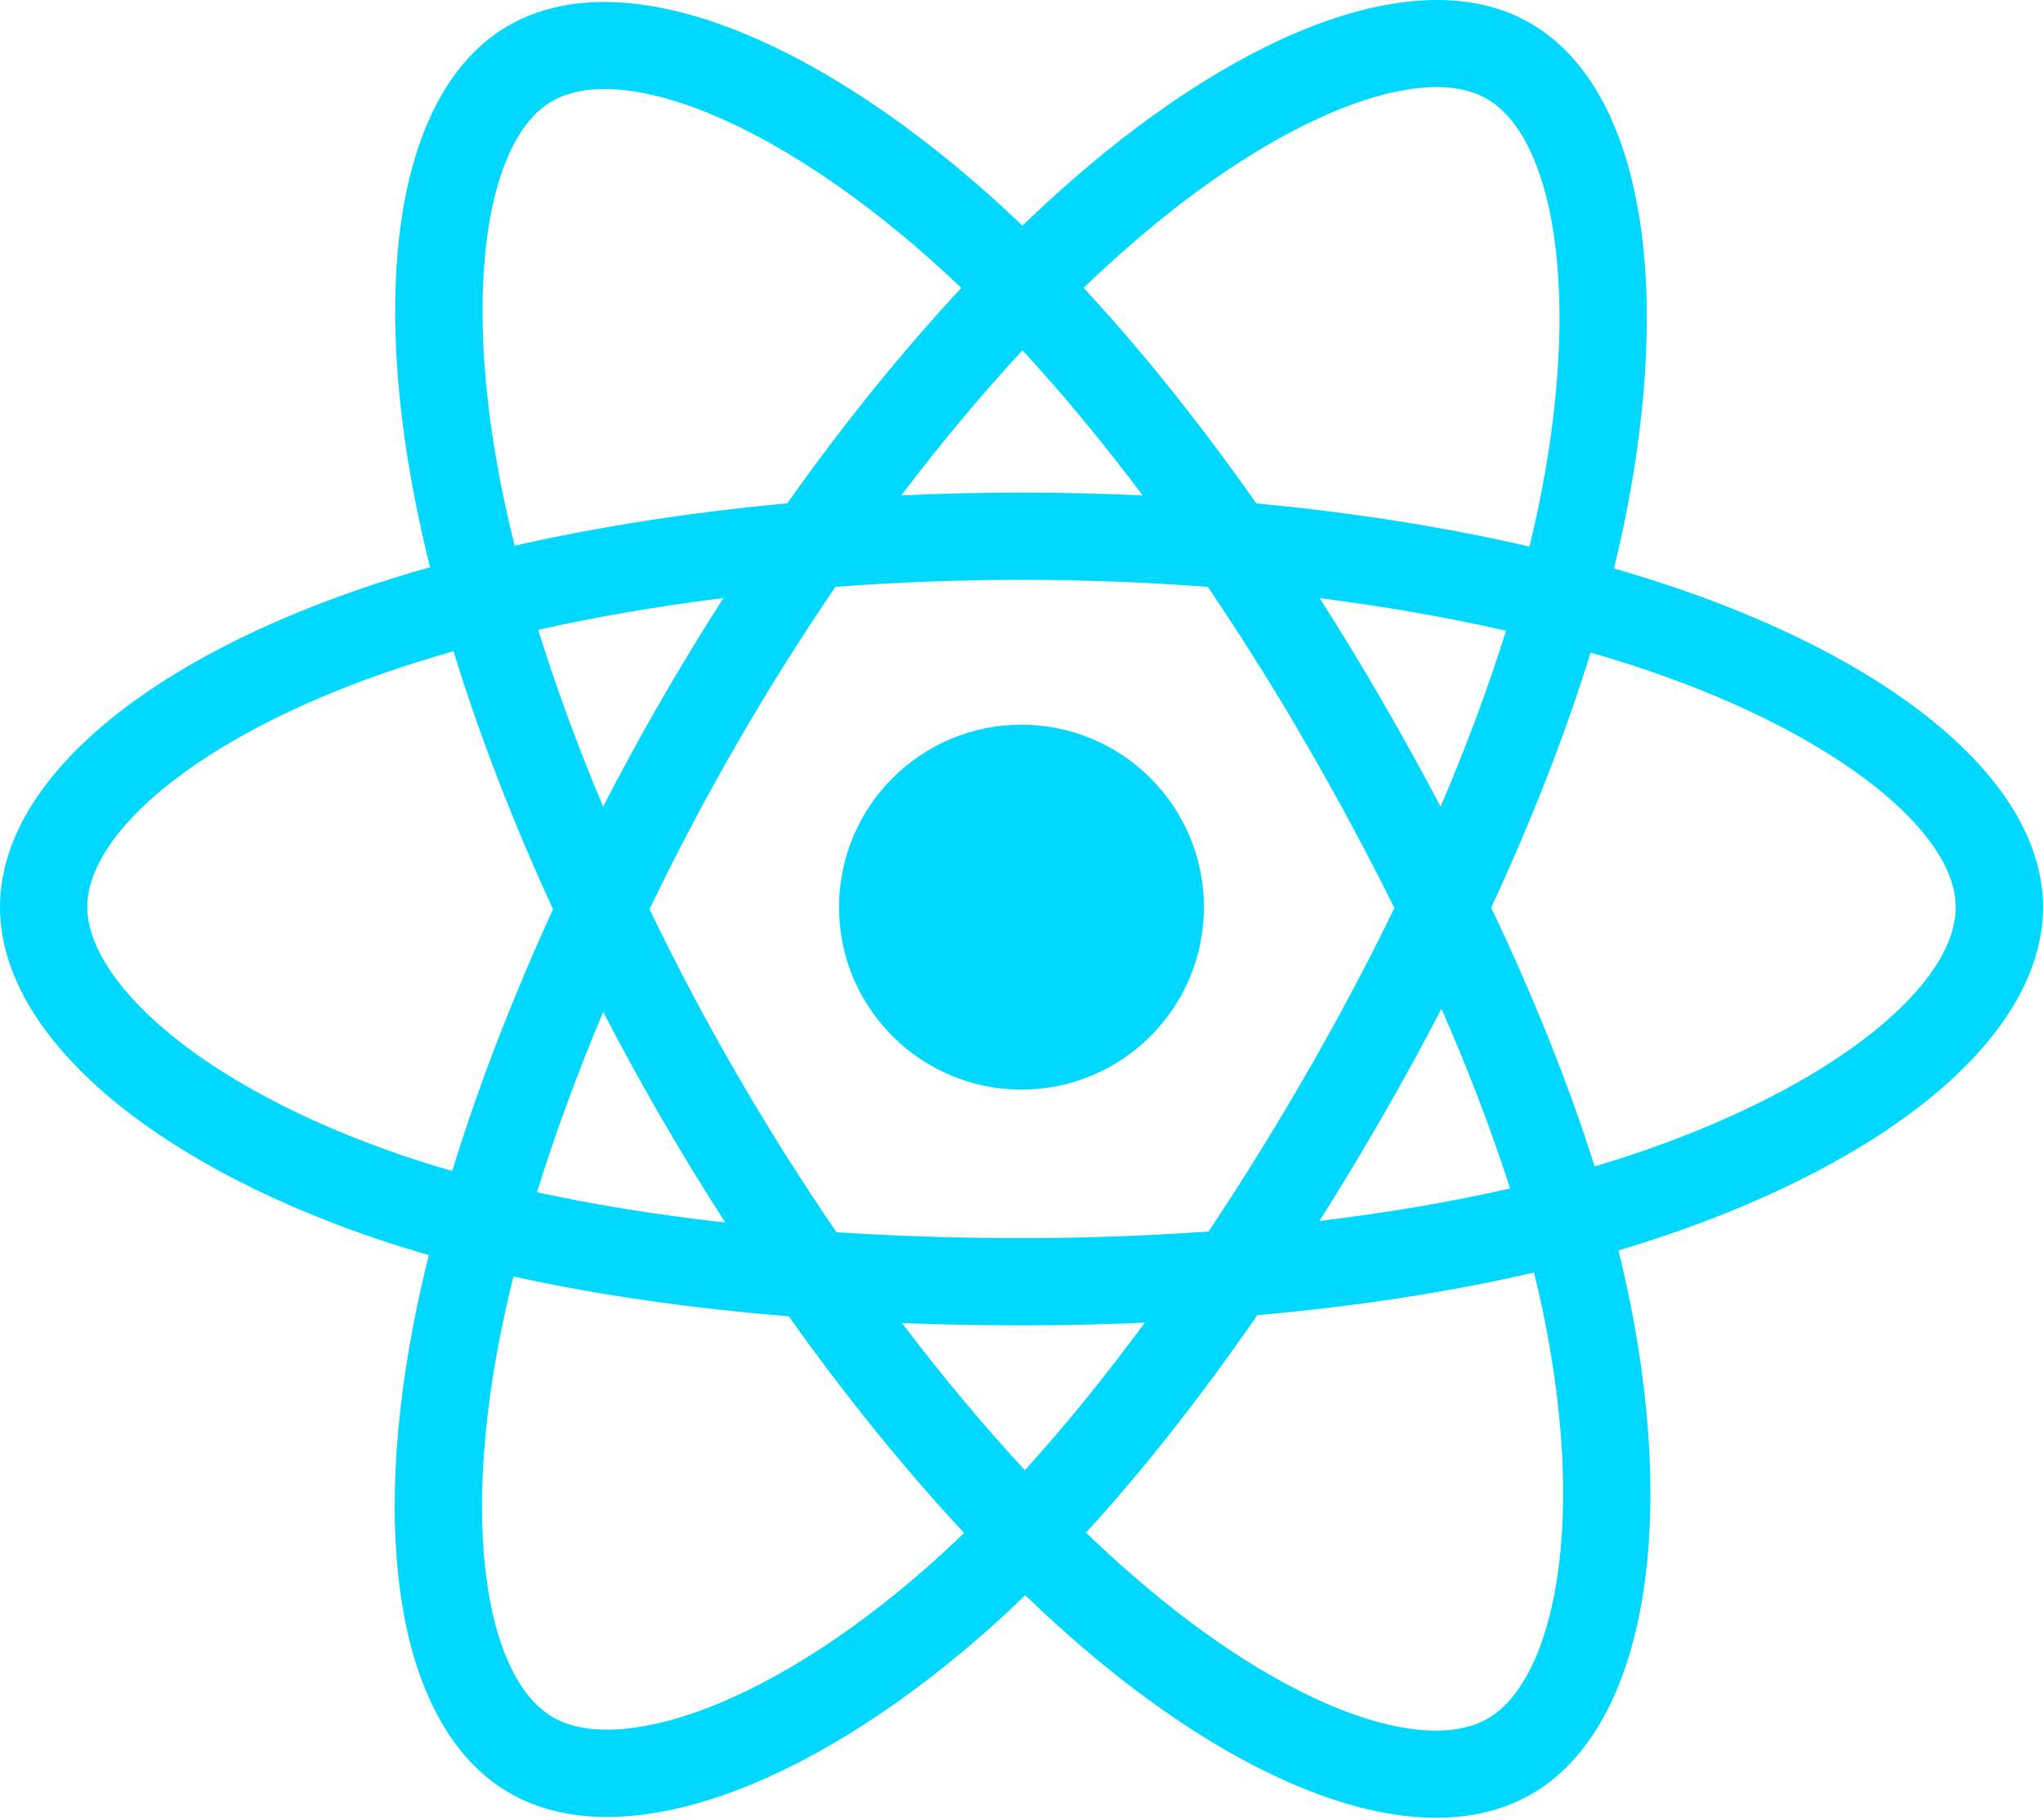
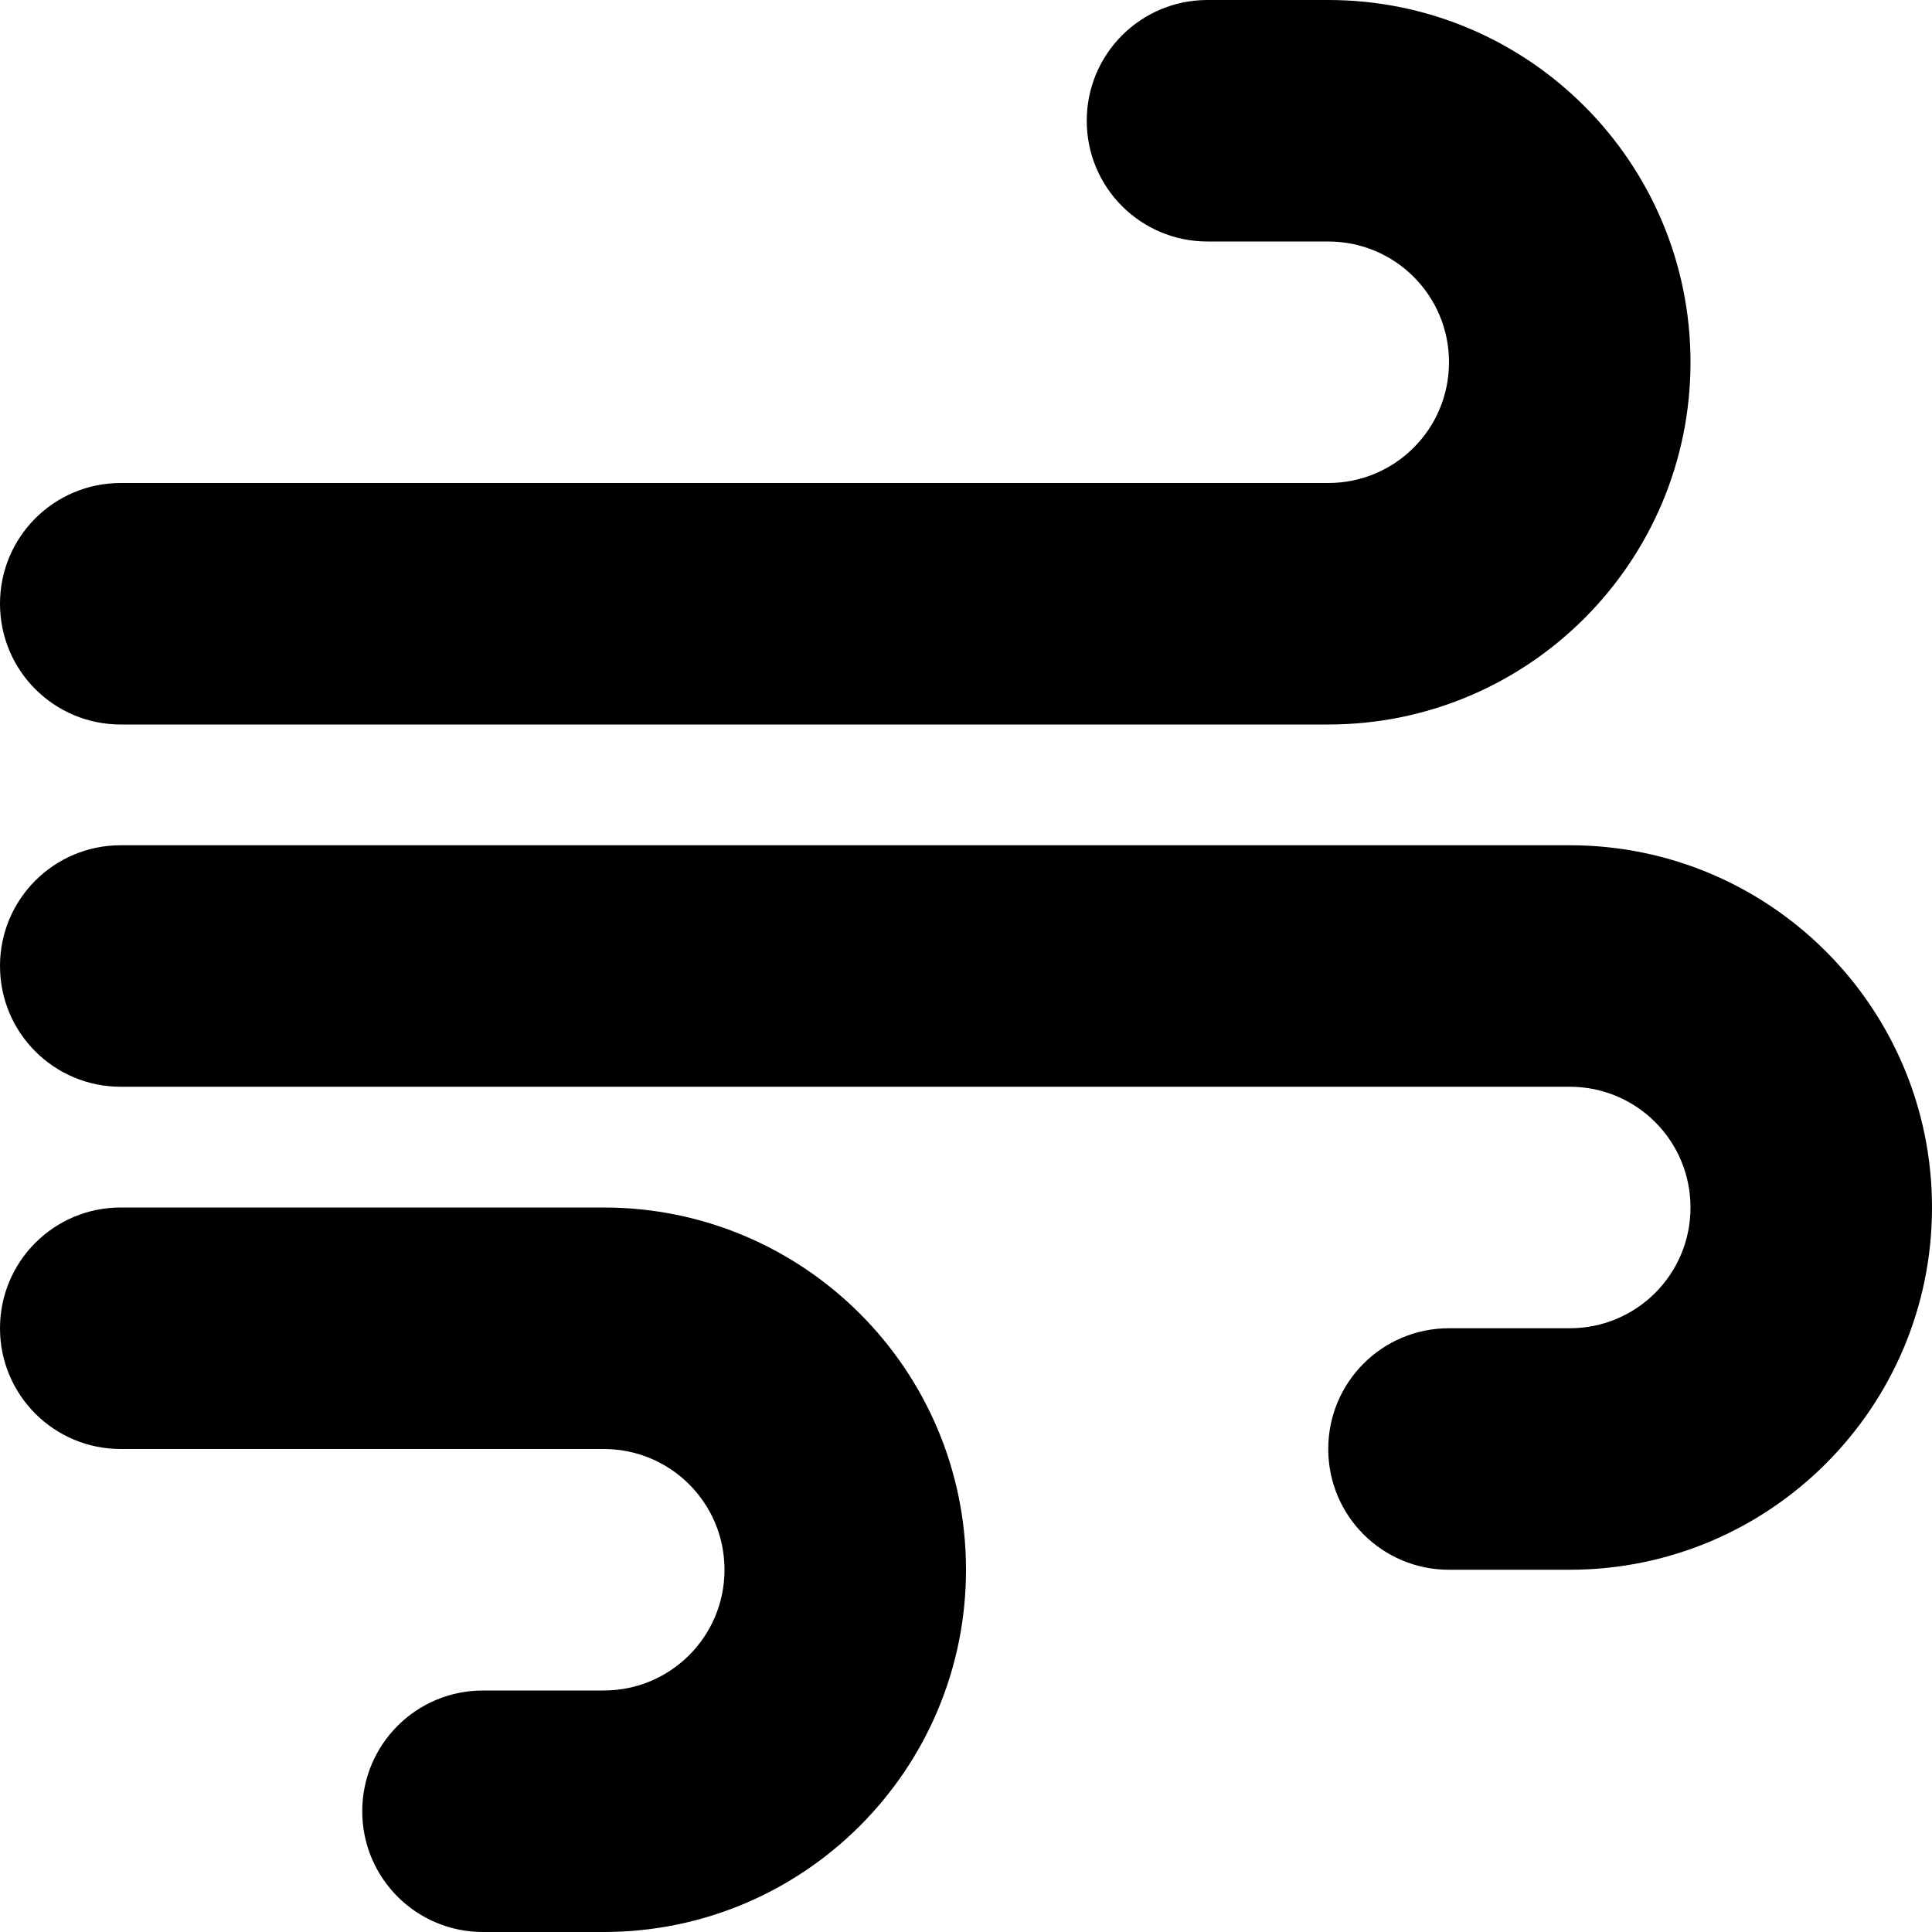
- <svg xmlns="http://www.w3.org/2000/svg" aria-hidden="true" role="img" class="iconify iconify--logos" width="35.93" height="32" preserveAspectRatio="xMidYMid meet" viewBox="0 0 256 228">
-   <path fill="#00D8FF" d="M210.483 73.824a171.49 171.49 0 0 0-8.24-2.597c.465-1.9.893-3.777 1.273-5.621c6.238-30.281 2.16-54.676-11.769-62.708c-13.355-7.7-35.196.329-57.254 19.526a171.23 171.23 0 0 0-6.375 5.848a155.866 155.866 0 0 0-4.241-3.917C100.759 3.829 77.587-4.822 63.673 3.233C50.33 10.957 46.379 33.89 51.995 62.588a170.974 170.974 0 0 0 1.892 8.48c-3.28.932-6.445 1.924-9.474 2.98C17.309 83.498 0 98.307 0 113.668c0 15.865 18.582 31.778 46.812 41.427a145.52 145.52 0 0 0 6.921 2.165a167.467 167.467 0 0 0-2.01 9.138c-5.354 28.2-1.173 50.591 12.134 58.266c13.744 7.926 36.812-.22 59.273-19.855a145.567 145.567 0 0 0 5.342-4.923a168.064 168.064 0 0 0 6.92 6.314c21.758 18.722 43.246 26.282 56.54 18.586c13.731-7.949 18.194-32.003 12.4-61.268a145.016 145.016 0 0 0-1.535-6.842c1.62-.48 3.21-.974 4.76-1.488c29.348-9.723 48.443-25.443 48.443-41.52c0-15.417-17.868-30.326-45.517-39.844Zm-6.365 70.984c-1.4.463-2.836.91-4.3 1.345c-3.24-10.257-7.612-21.163-12.963-32.432c5.106-11 9.31-21.767 12.459-31.957c2.619.758 5.16 1.557 7.61 2.4c23.69 8.156 38.14 20.213 38.14 29.504c0 9.896-15.606 22.743-40.946 31.14Zm-10.514 20.834c2.562 12.94 2.927 24.64 1.23 33.787c-1.524 8.219-4.59 13.698-8.382 15.893c-8.067 4.67-25.32-1.4-43.927-17.412a156.726 156.726 0 0 1-6.437-5.87c7.214-7.889 14.423-17.06 21.459-27.246c12.376-1.098 24.068-2.894 34.671-5.345a134.17 134.17 0 0 1 1.386 6.193ZM87.276 214.515c-7.882 2.783-14.16 2.863-17.955.675c-8.075-4.657-11.432-22.636-6.853-46.752a156.923 156.923 0 0 1 1.869-8.499c10.486 2.32 22.093 3.988 34.498 4.994c7.084 9.967 14.501 19.128 21.976 27.15a134.668 134.668 0 0 1-4.877 4.492c-9.933 8.682-19.886 14.842-28.658 17.94ZM50.35 144.747c-12.483-4.267-22.792-9.812-29.858-15.863c-6.35-5.437-9.555-10.836-9.555-15.216c0-9.322 13.897-21.212 37.076-29.293c2.813-.98 5.757-1.905 8.812-2.773c3.204 10.42 7.406 21.315 12.477 32.332c-5.137 11.18-9.399 22.249-12.634 32.792a134.718 134.718 0 0 1-6.318-1.979Zm12.378-84.26c-4.811-24.587-1.616-43.134 6.425-47.789c8.564-4.958 27.502 2.111 47.463 19.835a144.318 144.318 0 0 1 3.841 3.545c-7.438 7.987-14.787 17.08-21.808 26.988c-12.04 1.116-23.565 2.908-34.161 5.309a160.342 160.342 0 0 1-1.76-7.887Zm110.427 27.268a347.8 347.8 0 0 0-7.785-12.803c8.168 1.033 15.994 2.404 23.343 4.08c-2.206 7.072-4.956 14.465-8.193 22.045a381.151 381.151 0 0 0-7.365-13.322Zm-45.032-43.861c5.044 5.465 10.096 11.566 15.065 18.186a322.04 322.04 0 0 0-30.257-.006c4.974-6.559 10.069-12.652 15.192-18.18ZM82.802 87.83a323.167 323.167 0 0 0-7.227 13.238c-3.184-7.553-5.909-14.98-8.134-22.152c7.304-1.634 15.093-2.97 23.209-3.984a321.524 321.524 0 0 0-7.848 12.897Zm8.081 65.352c-8.385-.936-16.291-2.203-23.593-3.793c2.26-7.3 5.045-14.885 8.298-22.6a321.187 321.187 0 0 0 7.257 13.246c2.594 4.48 5.28 8.868 8.038 13.147Zm37.542 31.03c-5.184-5.592-10.354-11.779-15.403-18.433c4.902.192 9.899.29 14.978.29c5.218 0 10.376-.117 15.453-.343c-4.985 6.774-10.018 12.97-15.028 18.486Zm52.198-57.817c3.422 7.8 6.306 15.345 8.596 22.52c-7.422 1.694-15.436 3.058-23.88 4.071a382.417 382.417 0 0 0 7.859-13.026a347.403 347.403 0 0 0 7.425-13.565Zm-16.898 8.101a358.557 358.557 0 0 1-12.281 19.815a329.4 329.4 0 0 1-23.444.823c-7.967 0-15.716-.248-23.178-.732a310.202 310.202 0 0 1-12.513-19.846h.001a307.41 307.41 0 0 1-10.923-20.627a310.278 310.278 0 0 1 10.89-20.637l-.001.001a307.318 307.318 0 0 1 12.413-19.761c7.613-.576 15.42-.876 23.31-.876H128c7.926 0 15.743.303 23.354.883a329.357 329.357 0 0 1 12.335 19.695a358.489 358.489 0 0 1 11.036 20.54a329.472 329.472 0 0 1-11 20.722Zm22.56-122.124c8.572 4.944 11.906 24.881 6.52 51.026c-.344 1.668-.73 3.367-1.15 5.09c-10.622-2.452-22.155-4.275-34.23-5.408c-7.034-10.017-14.323-19.124-21.64-27.008a160.789 160.789 0 0 1 5.888-5.4c18.9-16.447 36.564-22.941 44.612-18.3ZM128 90.808c12.625 0 22.86 10.235 22.86 22.86s-10.235 22.86-22.86 22.86s-22.86-10.235-22.86-22.86s10.235-22.86 22.86-22.86Z" />
+ <svg xmlns="http://www.w3.org/2000/svg" viewBox="0 0 512 512">
+   <path d="M288 32c0 17.7 14.3 32 32 32l32 0c17.7 0 32 14.3 32 32s-14.3 32-32 32L32 128c-17.7 0-32 14.3-32 32s14.3 32 32 32l320 0c53 0 96-43 96-96s-43-96-96-96L320 0c-17.7 0-32 14.3-32 32zm64 352c0 17.7 14.3 32 32 32l32 0c53 0 96-43 96-96s-43-96-96-96L32 224c-17.7 0-32 14.3-32 32s14.3 32 32 32l384 0c17.7 0 32 14.3 32 32s-14.3 32-32 32l-32 0c-17.7 0-32 14.3-32 32zM128 512l32 0c53 0 96-43 96-96s-43-96-96-96L32 320c-17.7 0-32 14.3-32 32s14.3 32 32 32l128 0c17.7 0 32 14.3 32 32s-14.3 32-32 32l-32 0c-17.7 0-32 14.3-32 32s14.3 32 32 32z" />
</svg>
